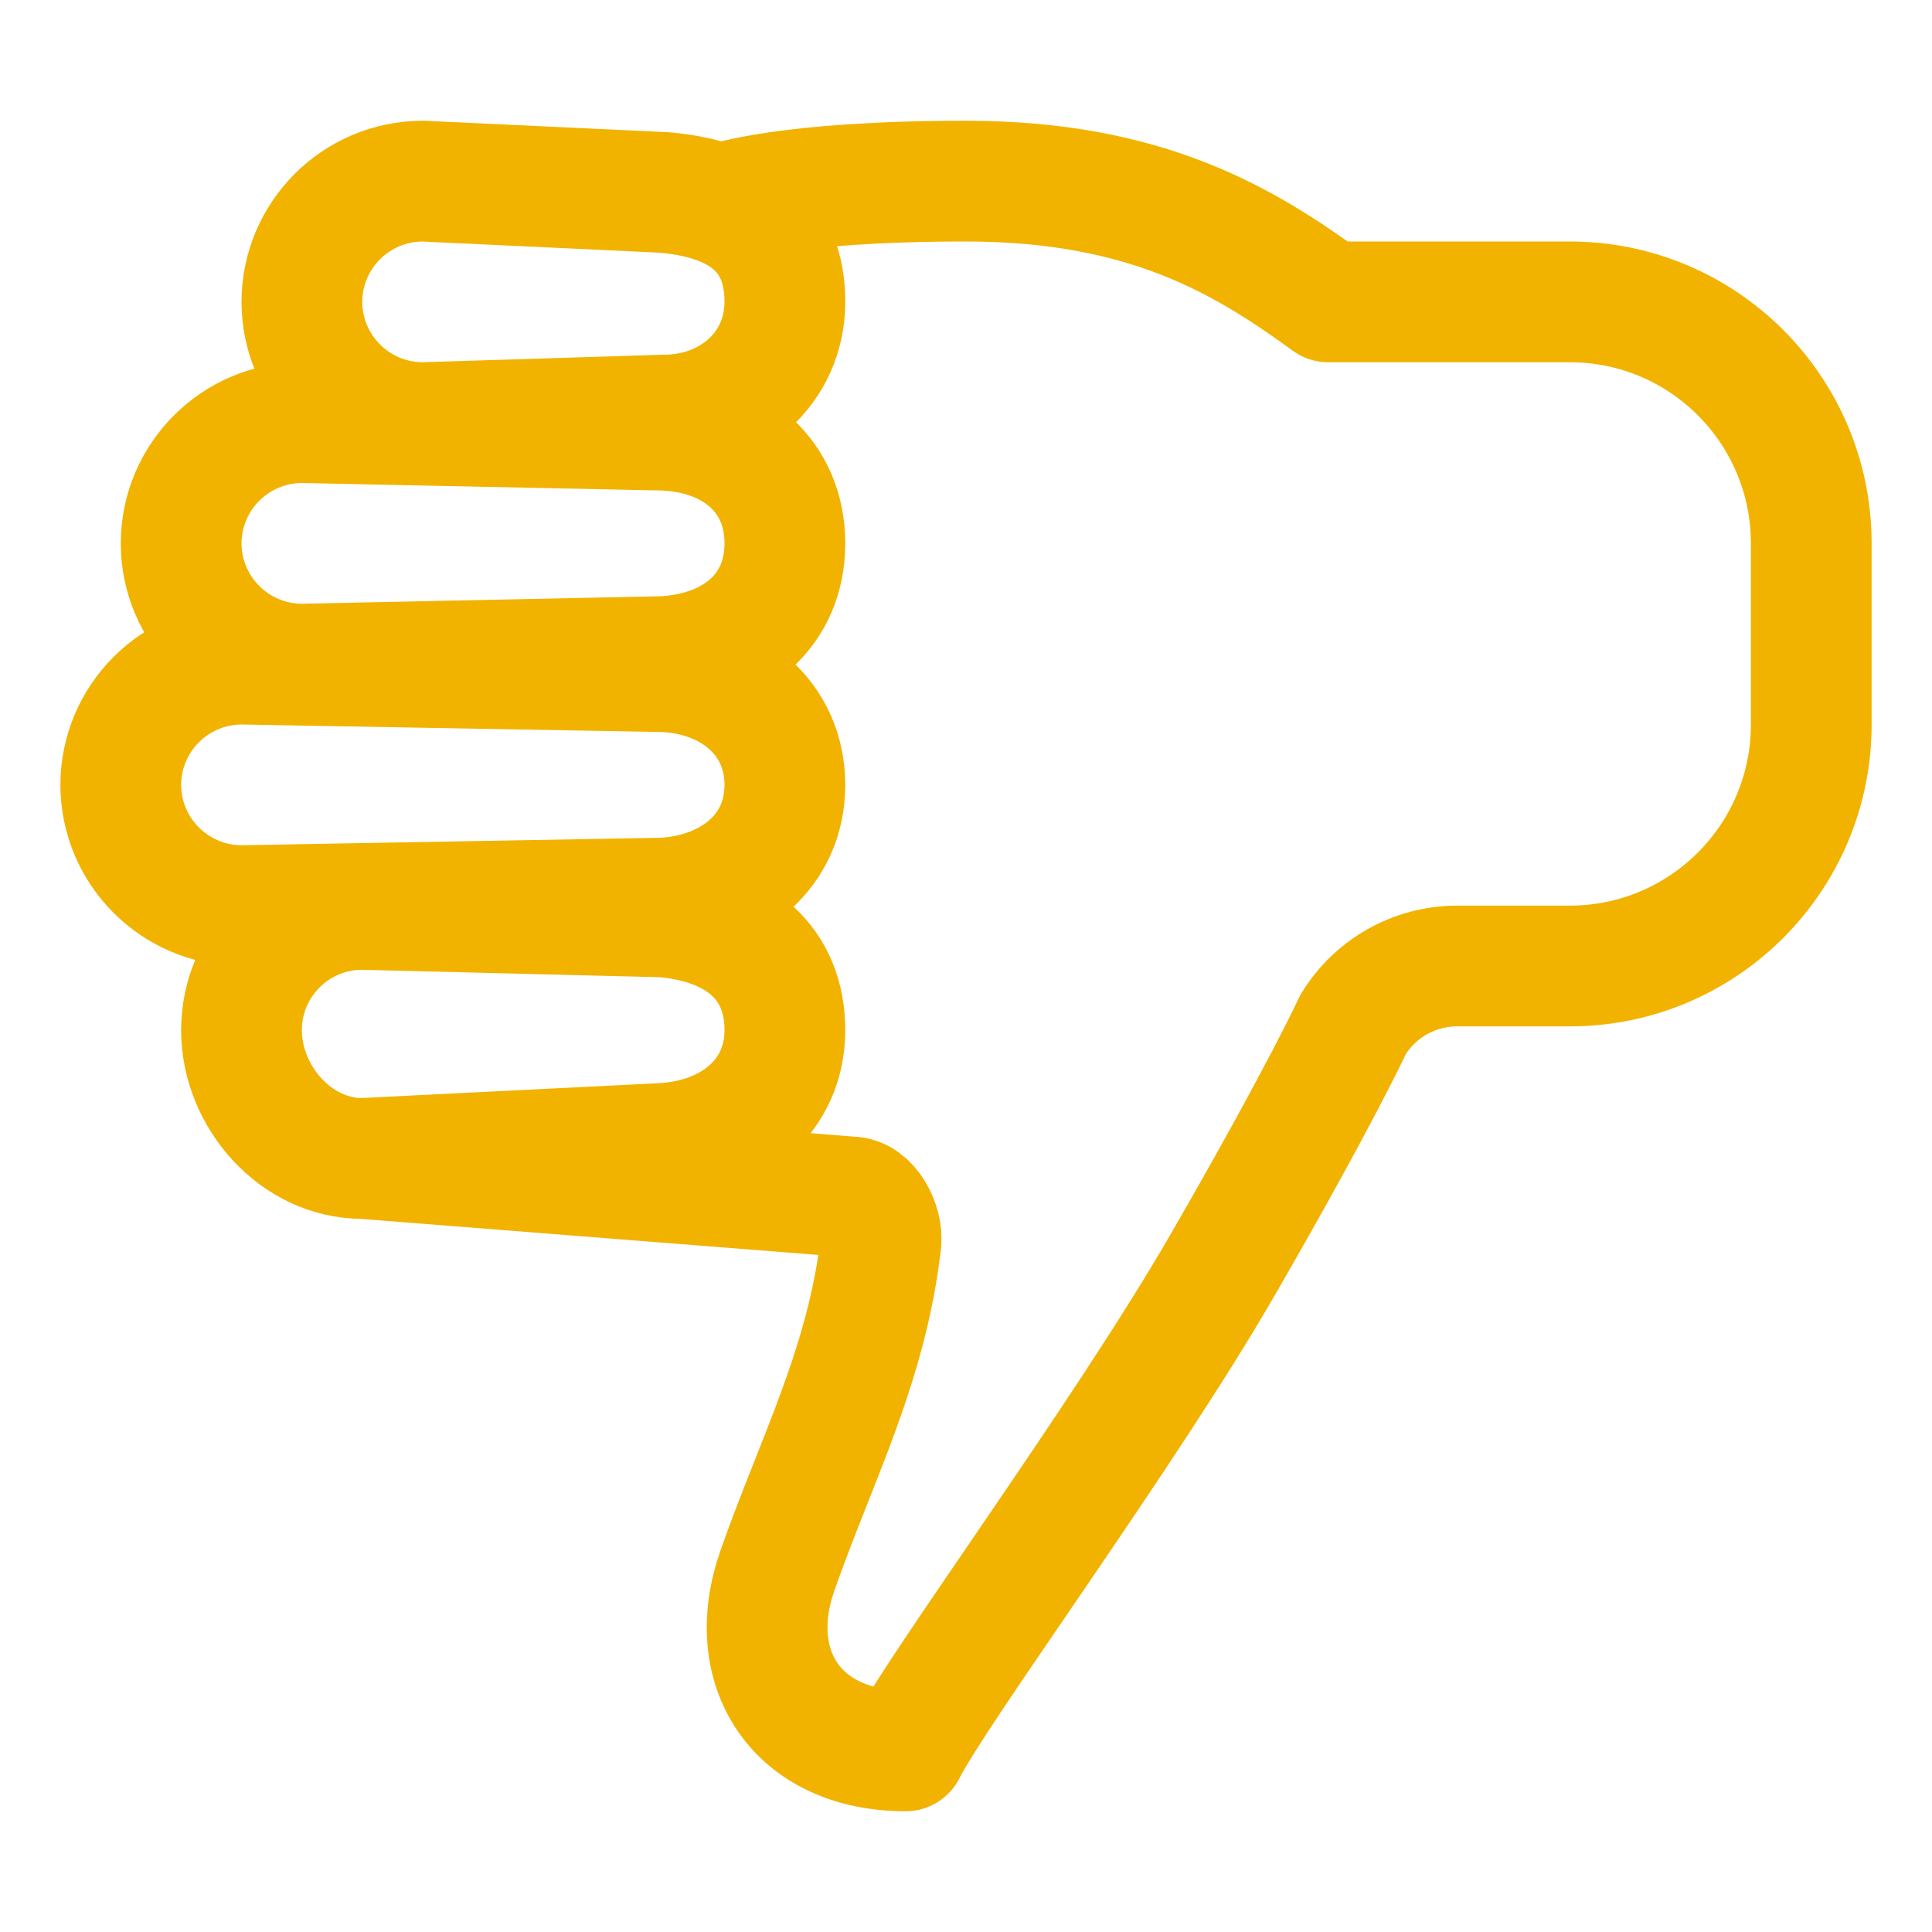
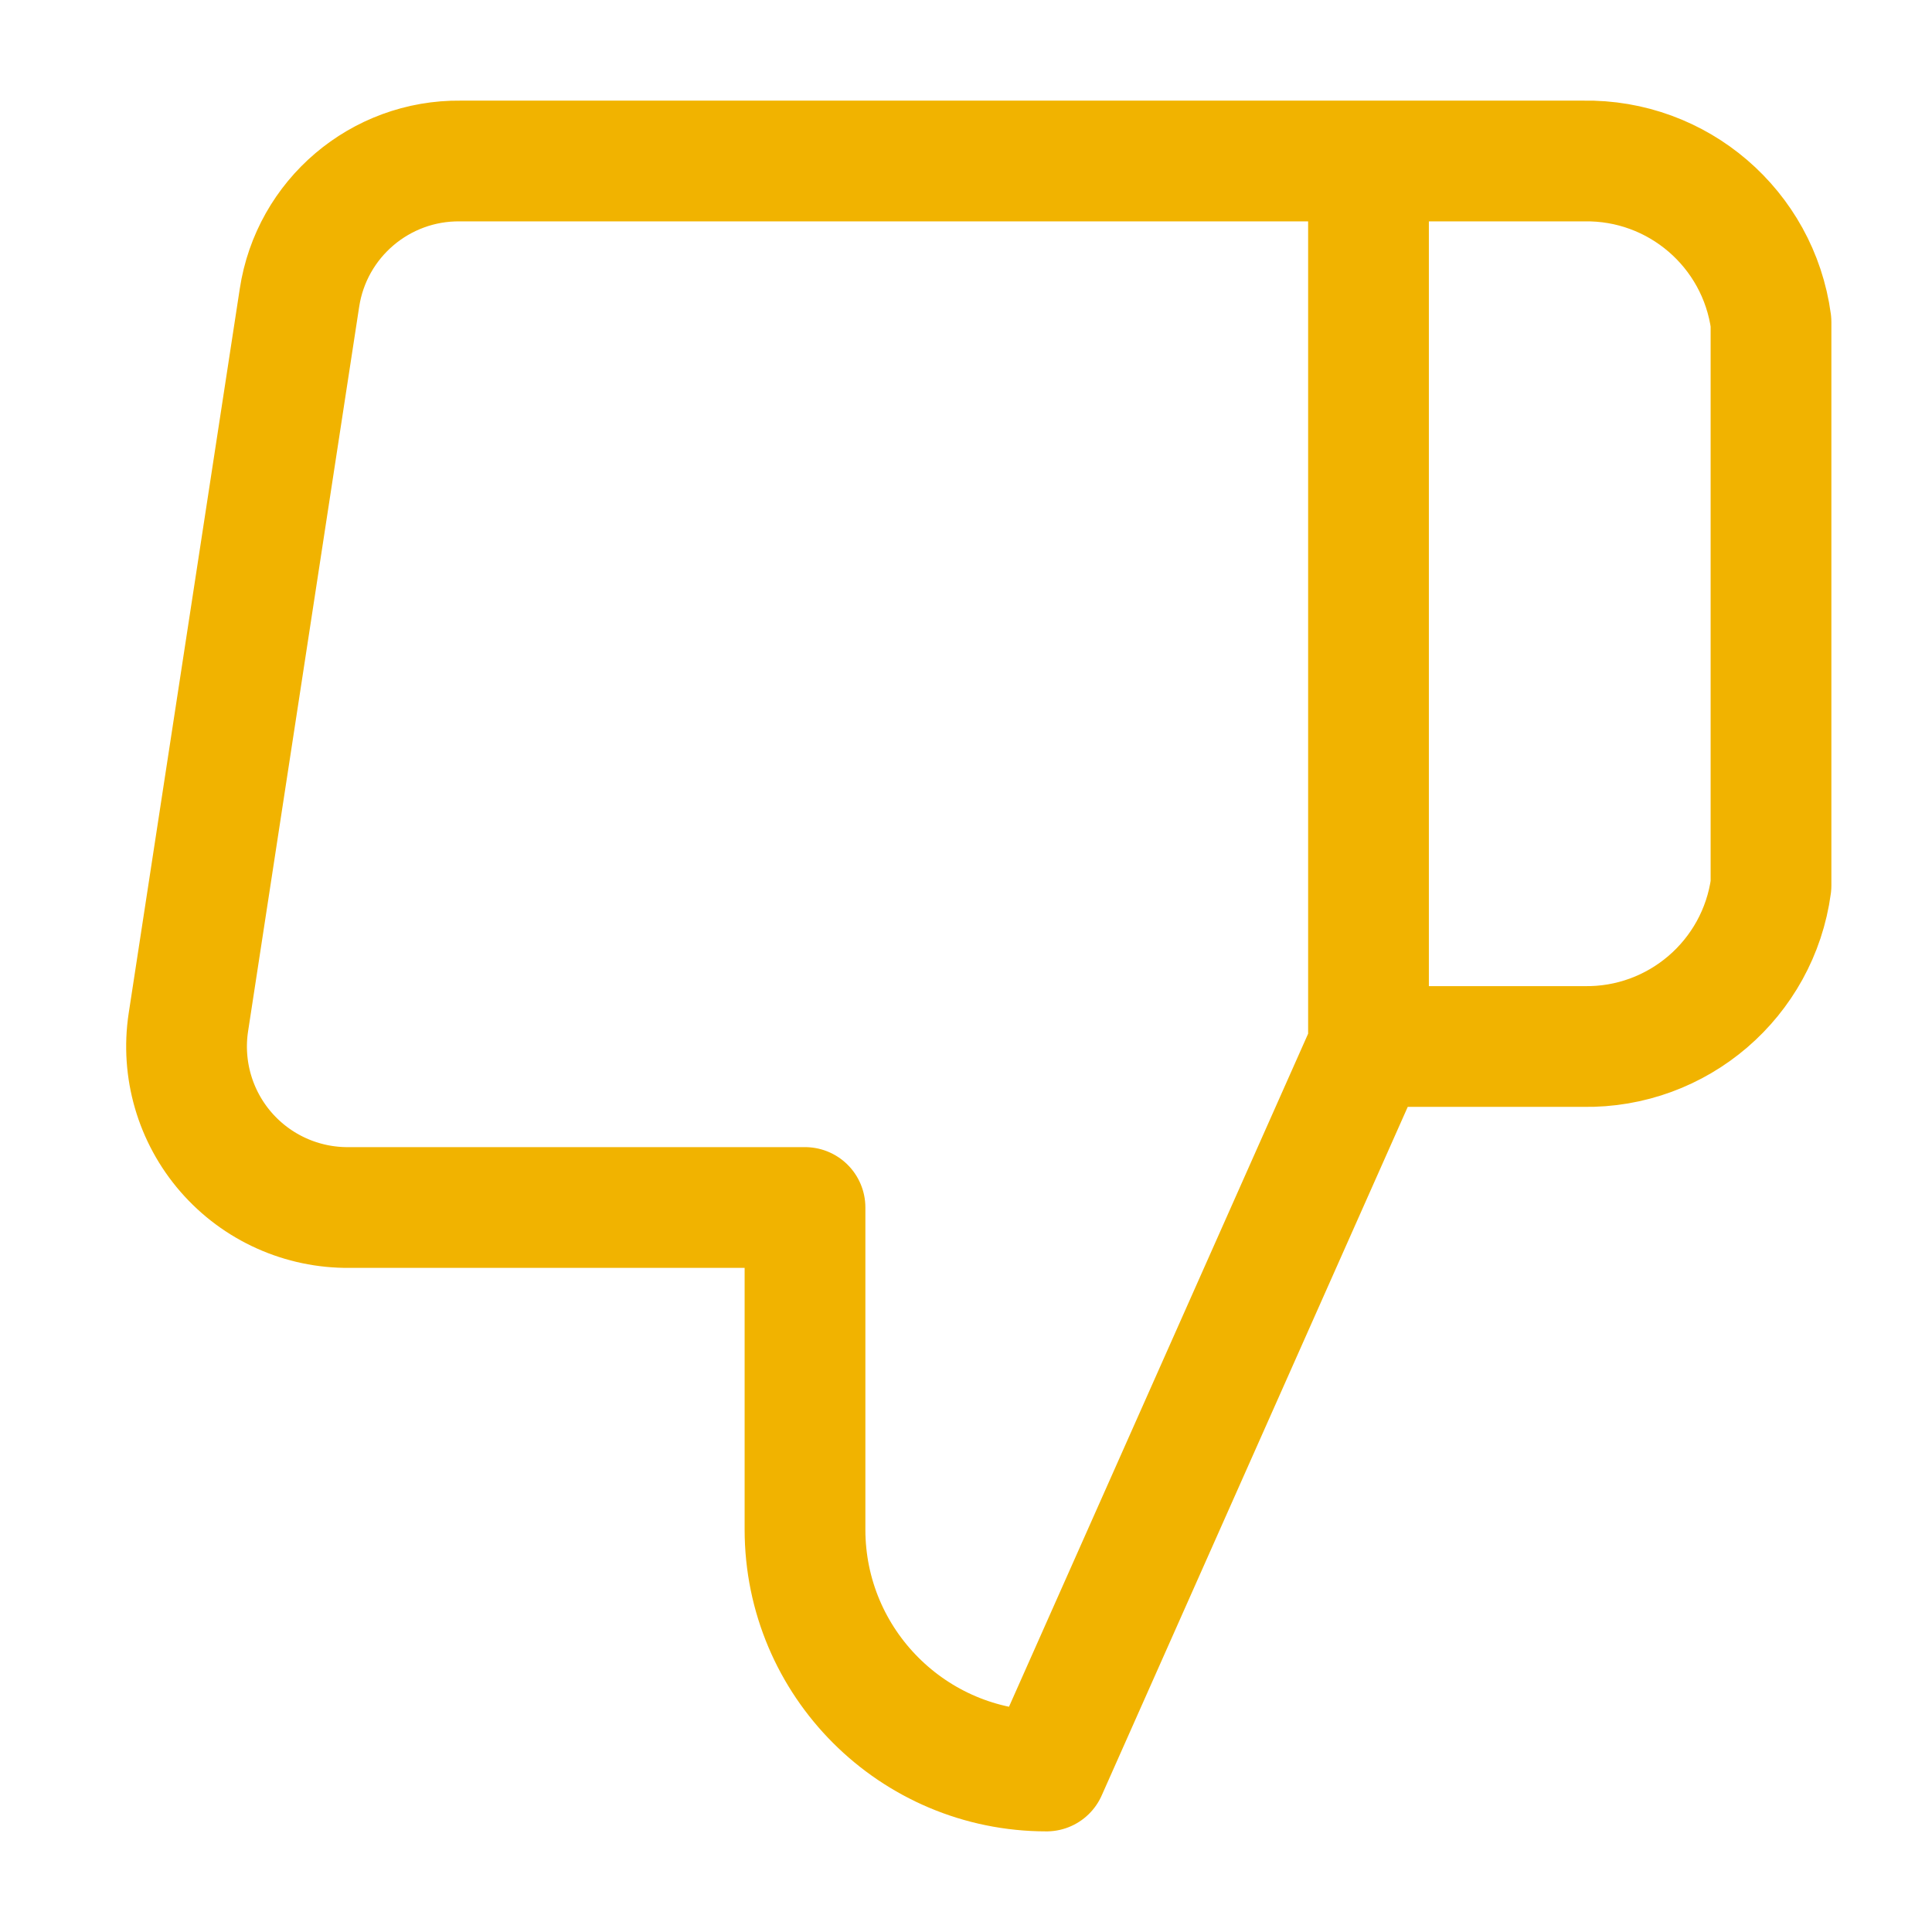
- <svg xmlns="http://www.w3.org/2000/svg" width="800px" height="800px" viewBox="0 0 512 512" fill="#000000">
-   <g id="SVGRepo_bgCarrier" stroke-width="0" />
-   <g id="SVGRepo_tracerCarrier" stroke-linecap="round" stroke-linejoin="round" />
-   <g id="SVGRepo_iconCarrier">
-     <path d="M192,53.84S208,48,256,48s74,16,96,32h64a64,64,0,0,1,64,64v48a64,64,0,0,1-64,64H386a32.34,32.34,0,0,0-27.37,15.4S350,290.19,324,335.22,248,448,240,464c-29,0-43-22-34-47.71,10.28-29.39,23.71-54.38,27.46-87.09.54-4.78-3.14-12-8-12L96,307" style="fill:none;stroke:#F1B300;stroke-linecap:round;stroke-linejoin:round;stroke-width:32px" />
-     <path d="M96,241l80,2c20,1.84,32,12.4,32,30h0c0,17.6-14,28.84-32,30l-80,4c-17.6,0-32-16.4-32-34v-.17A32,32,0,0,1,96,241Z" style="fill:none;stroke:#F1B300;stroke-miterlimit:10;stroke-width:32px" />
-     <path d="M64,176l112,2c18,.84,32,12.41,32,30h0c0,17.61-14,28.86-32,30L64,240a32.1,32.1,0,0,1-32-32h0A32.1,32.1,0,0,1,64,176Z" style="fill:none;stroke:#F1B300;stroke-miterlimit:10;stroke-width:32px" />
-     <path d="M112,48l64,3c21,1.84,32,11.4,32,29h0c0,17.6-14.4,30-32,30l-64,2A32.09,32.09,0,0,1,80,80h0A32.09,32.09,0,0,1,112,48Z" style="fill:none;stroke:#F1B300;stroke-miterlimit:10;stroke-width:32px" />
-     <path d="M80,112l96,2c19,.84,32,12.4,32,30h0c0,17.6-13,28.84-32,30l-96,2a32.09,32.09,0,0,1-32-32h0A32.09,32.09,0,0,1,80,112Z" style="fill:none;stroke:#F1B300;stroke-miterlimit:10;stroke-width:32px" />
-   </g>
+ <svg xmlns="http://www.w3.org/2000/svg" width="24" height="24" viewBox="0 0 24 24" fill="none" stroke="#f1b300" stroke-width="1.5" stroke-linecap="round" stroke-linejoin="round">
+   <path d="M10 15v4a3 3 0 0 0 3 3l4-9V2H5.72a2 2 0 0 0-2 1.7l-1.38 9a2 2 0 0 0 2 2.3zm7-13h2.67A2.31 2.31 0 0 1 22 4v7a2.31 2.31 0 0 1-2.33 2H17" />
</svg>
